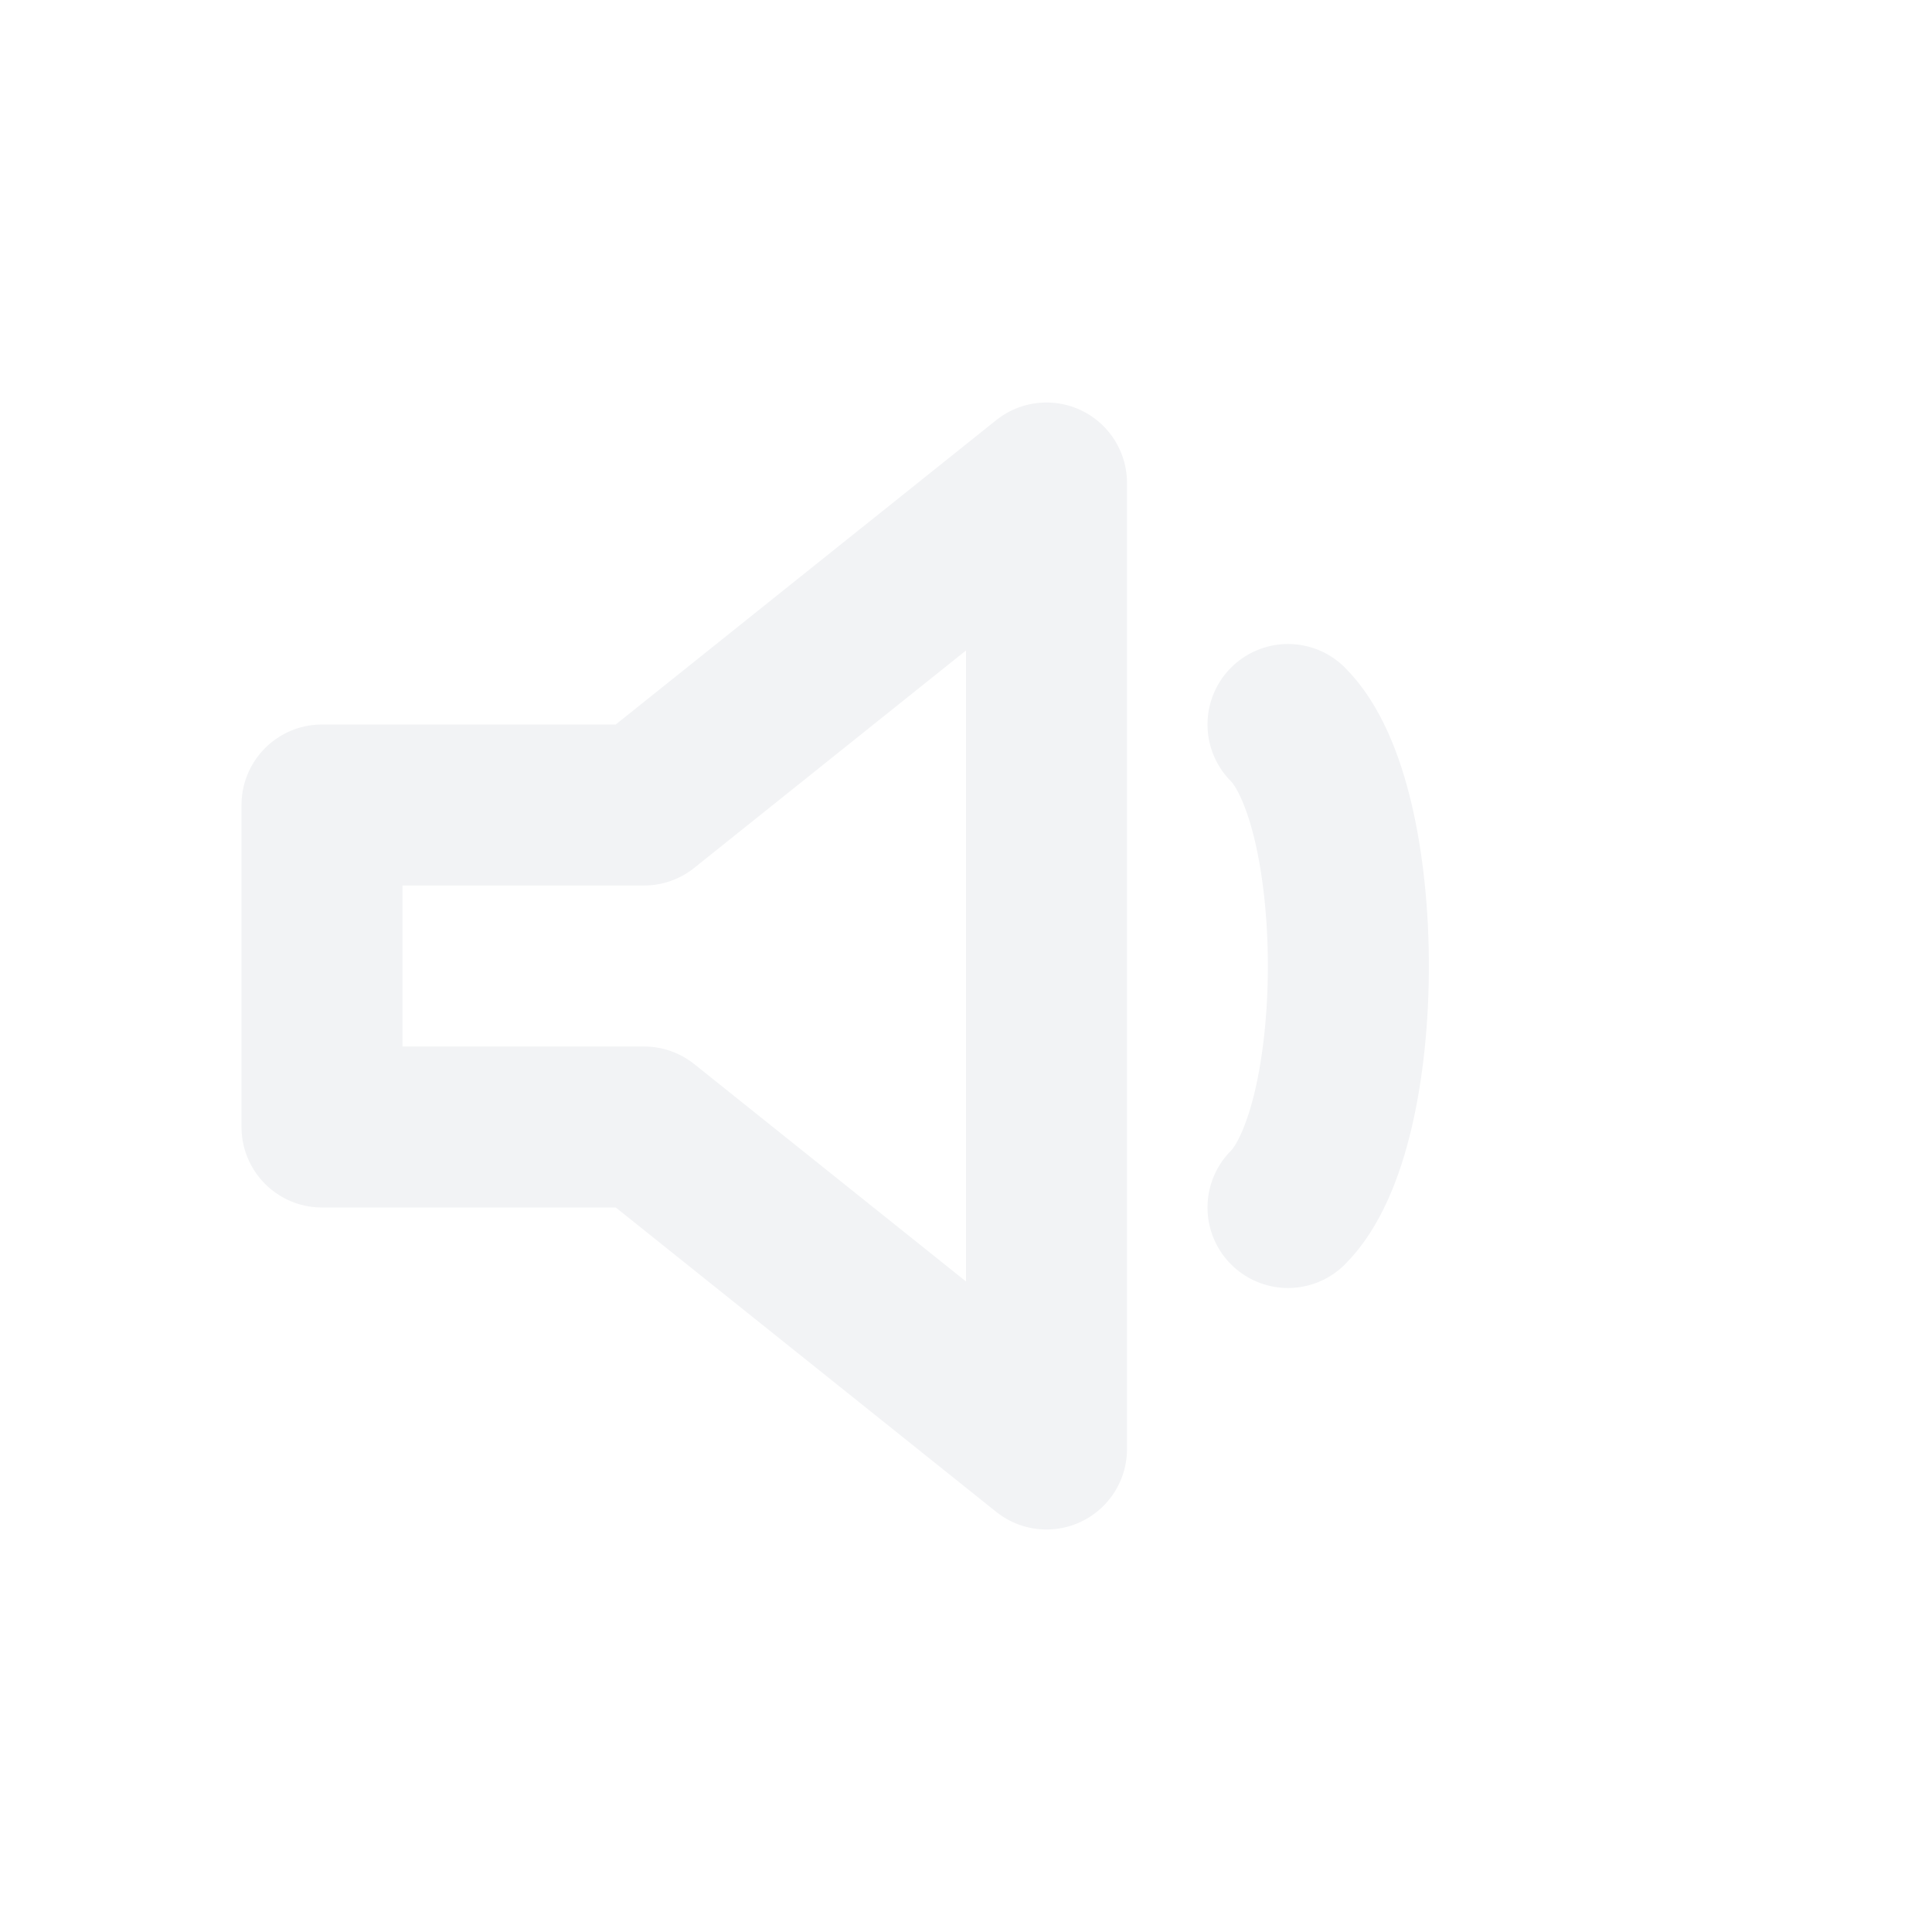
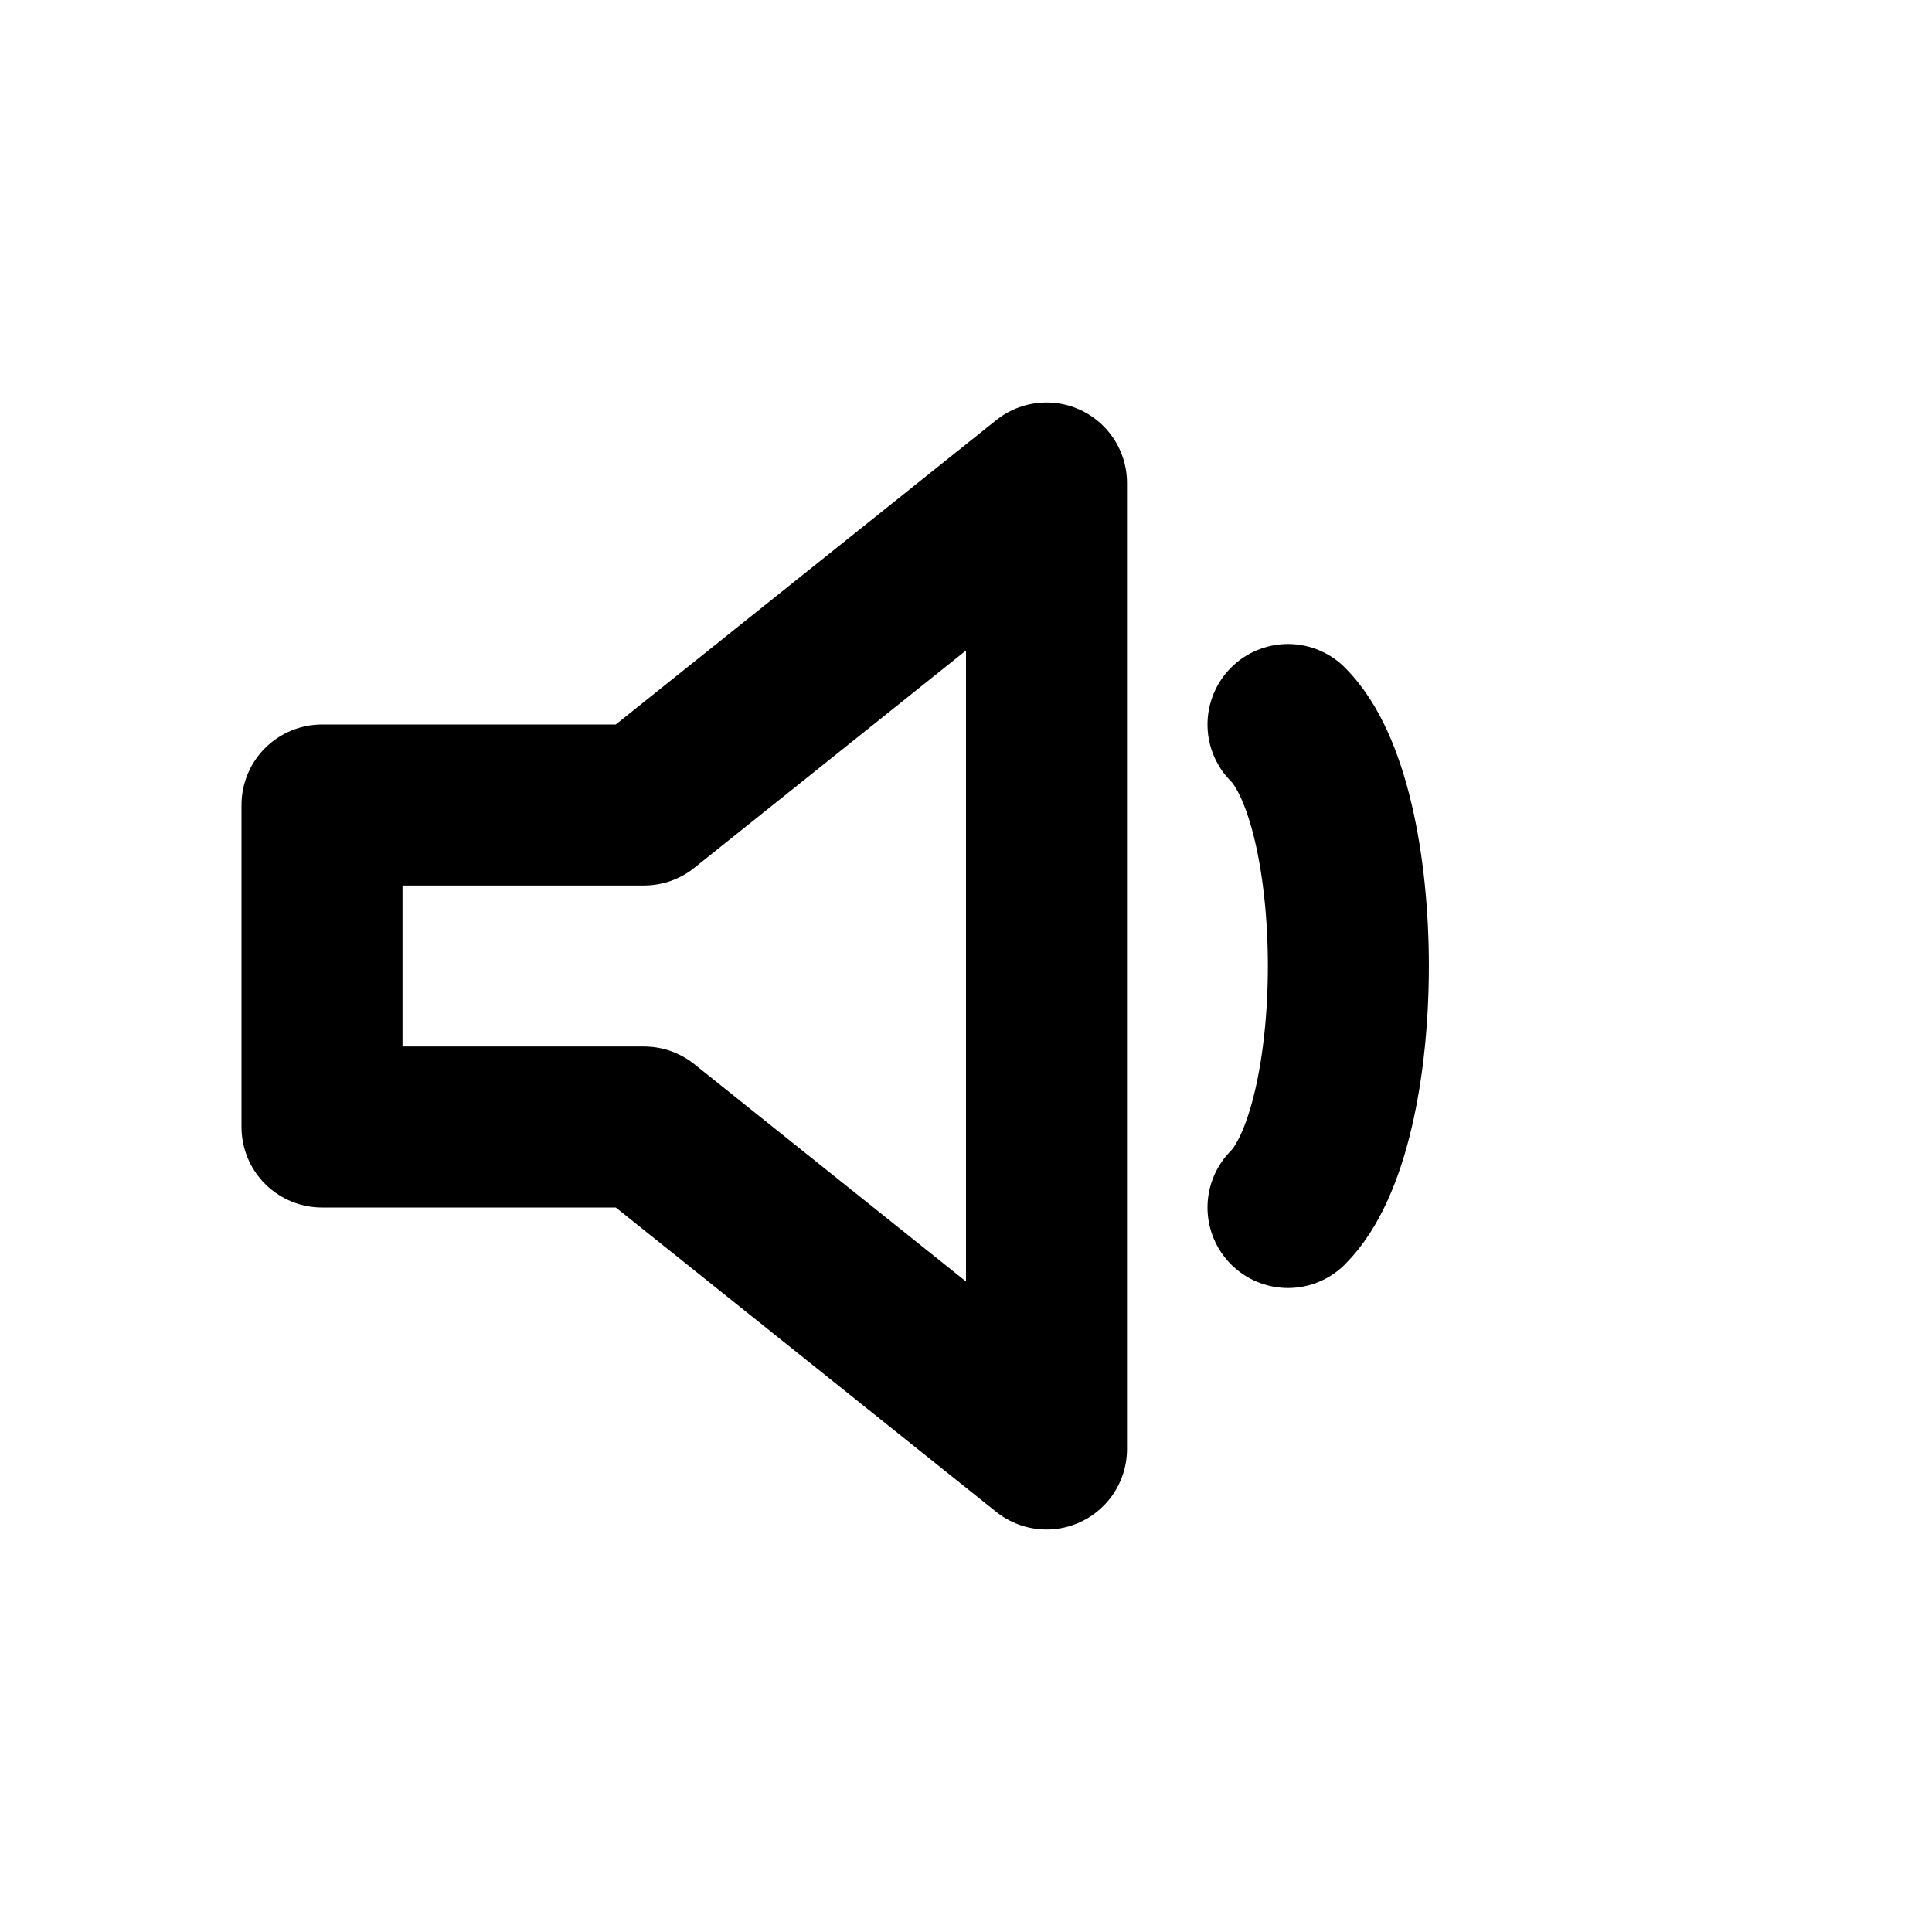
<svg xmlns="http://www.w3.org/2000/svg" width="24" height="24" viewBox="0 0 24 24" fill="none">
-   <path d="M4 10H8L13 6V18L8 14H4V10Z" stroke="#F2F3F5" stroke-width="2" stroke-linejoin="round" />
-   <path d="M16 9C17 10 17 14 16 15" stroke="#F2F3F5" stroke-width="2" stroke-linecap="round" />
+   <path d="M4 10H8L13 6V18L8 14H4V10Z" stroke="currentColor" stroke-width="2" stroke-linejoin="round" />
+   <path d="M16 9C17 10 17 14 16 15" stroke="currentColor" stroke-width="2" stroke-linecap="round" />
</svg>
